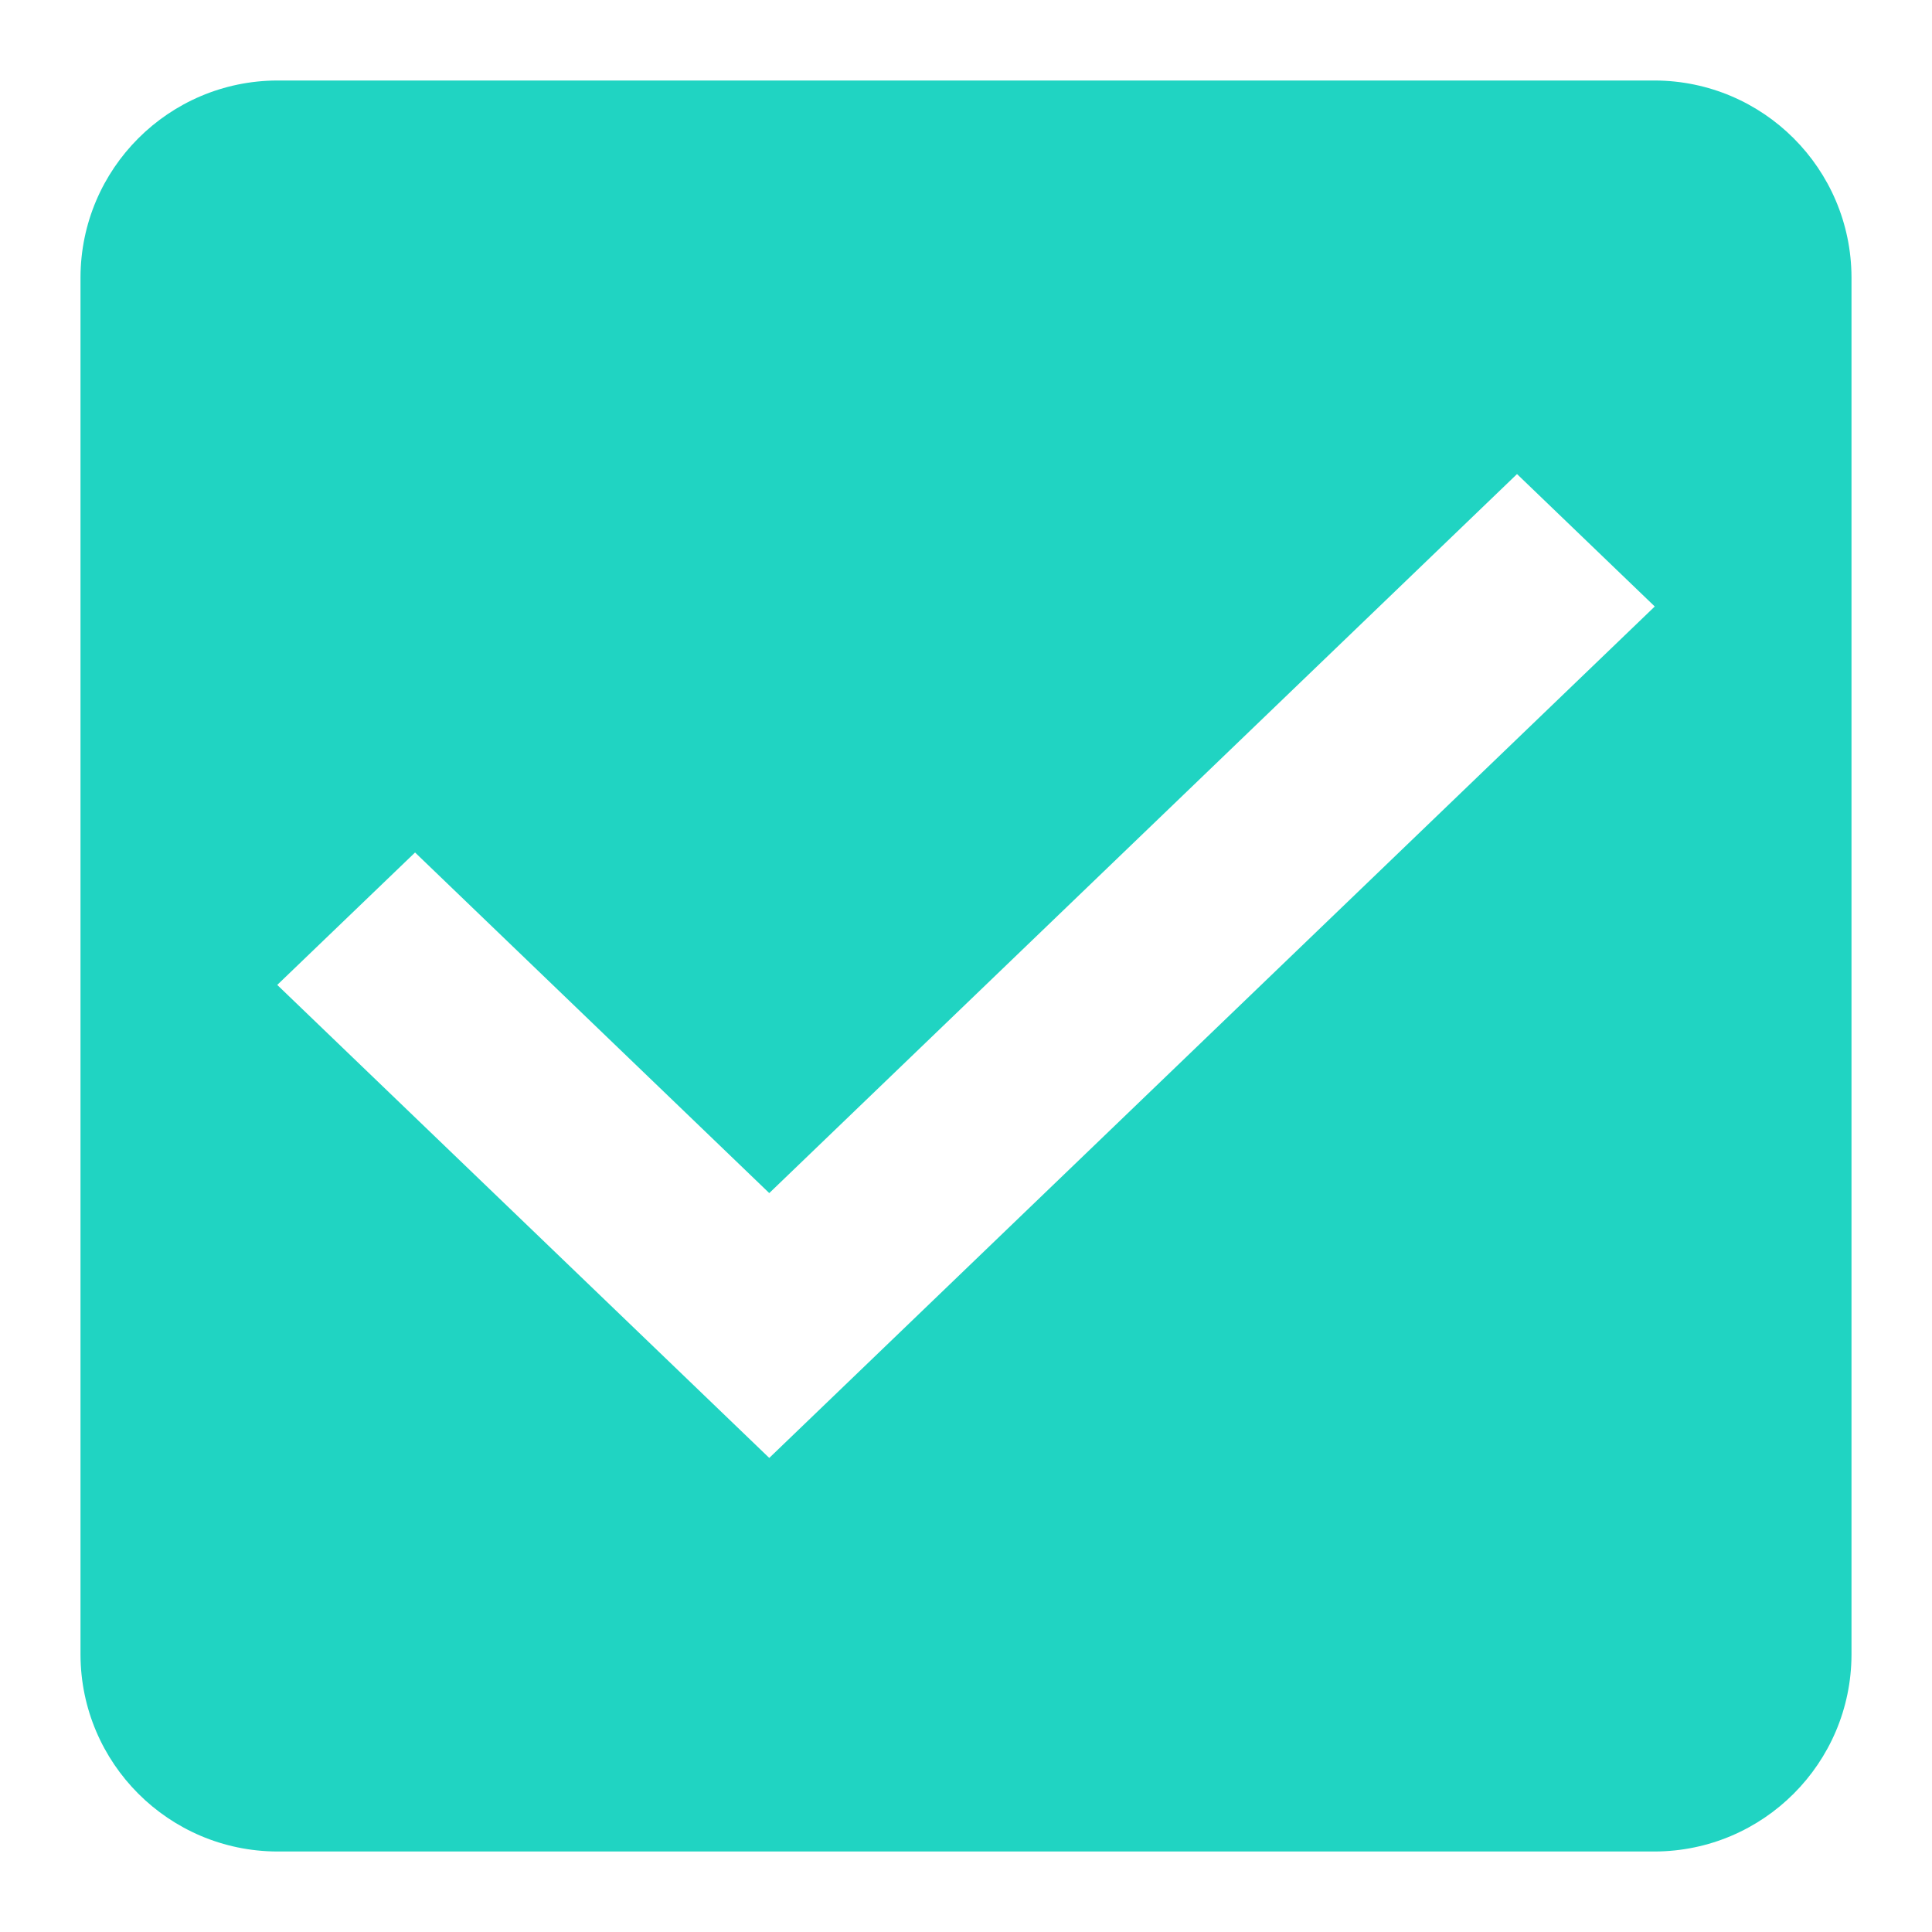
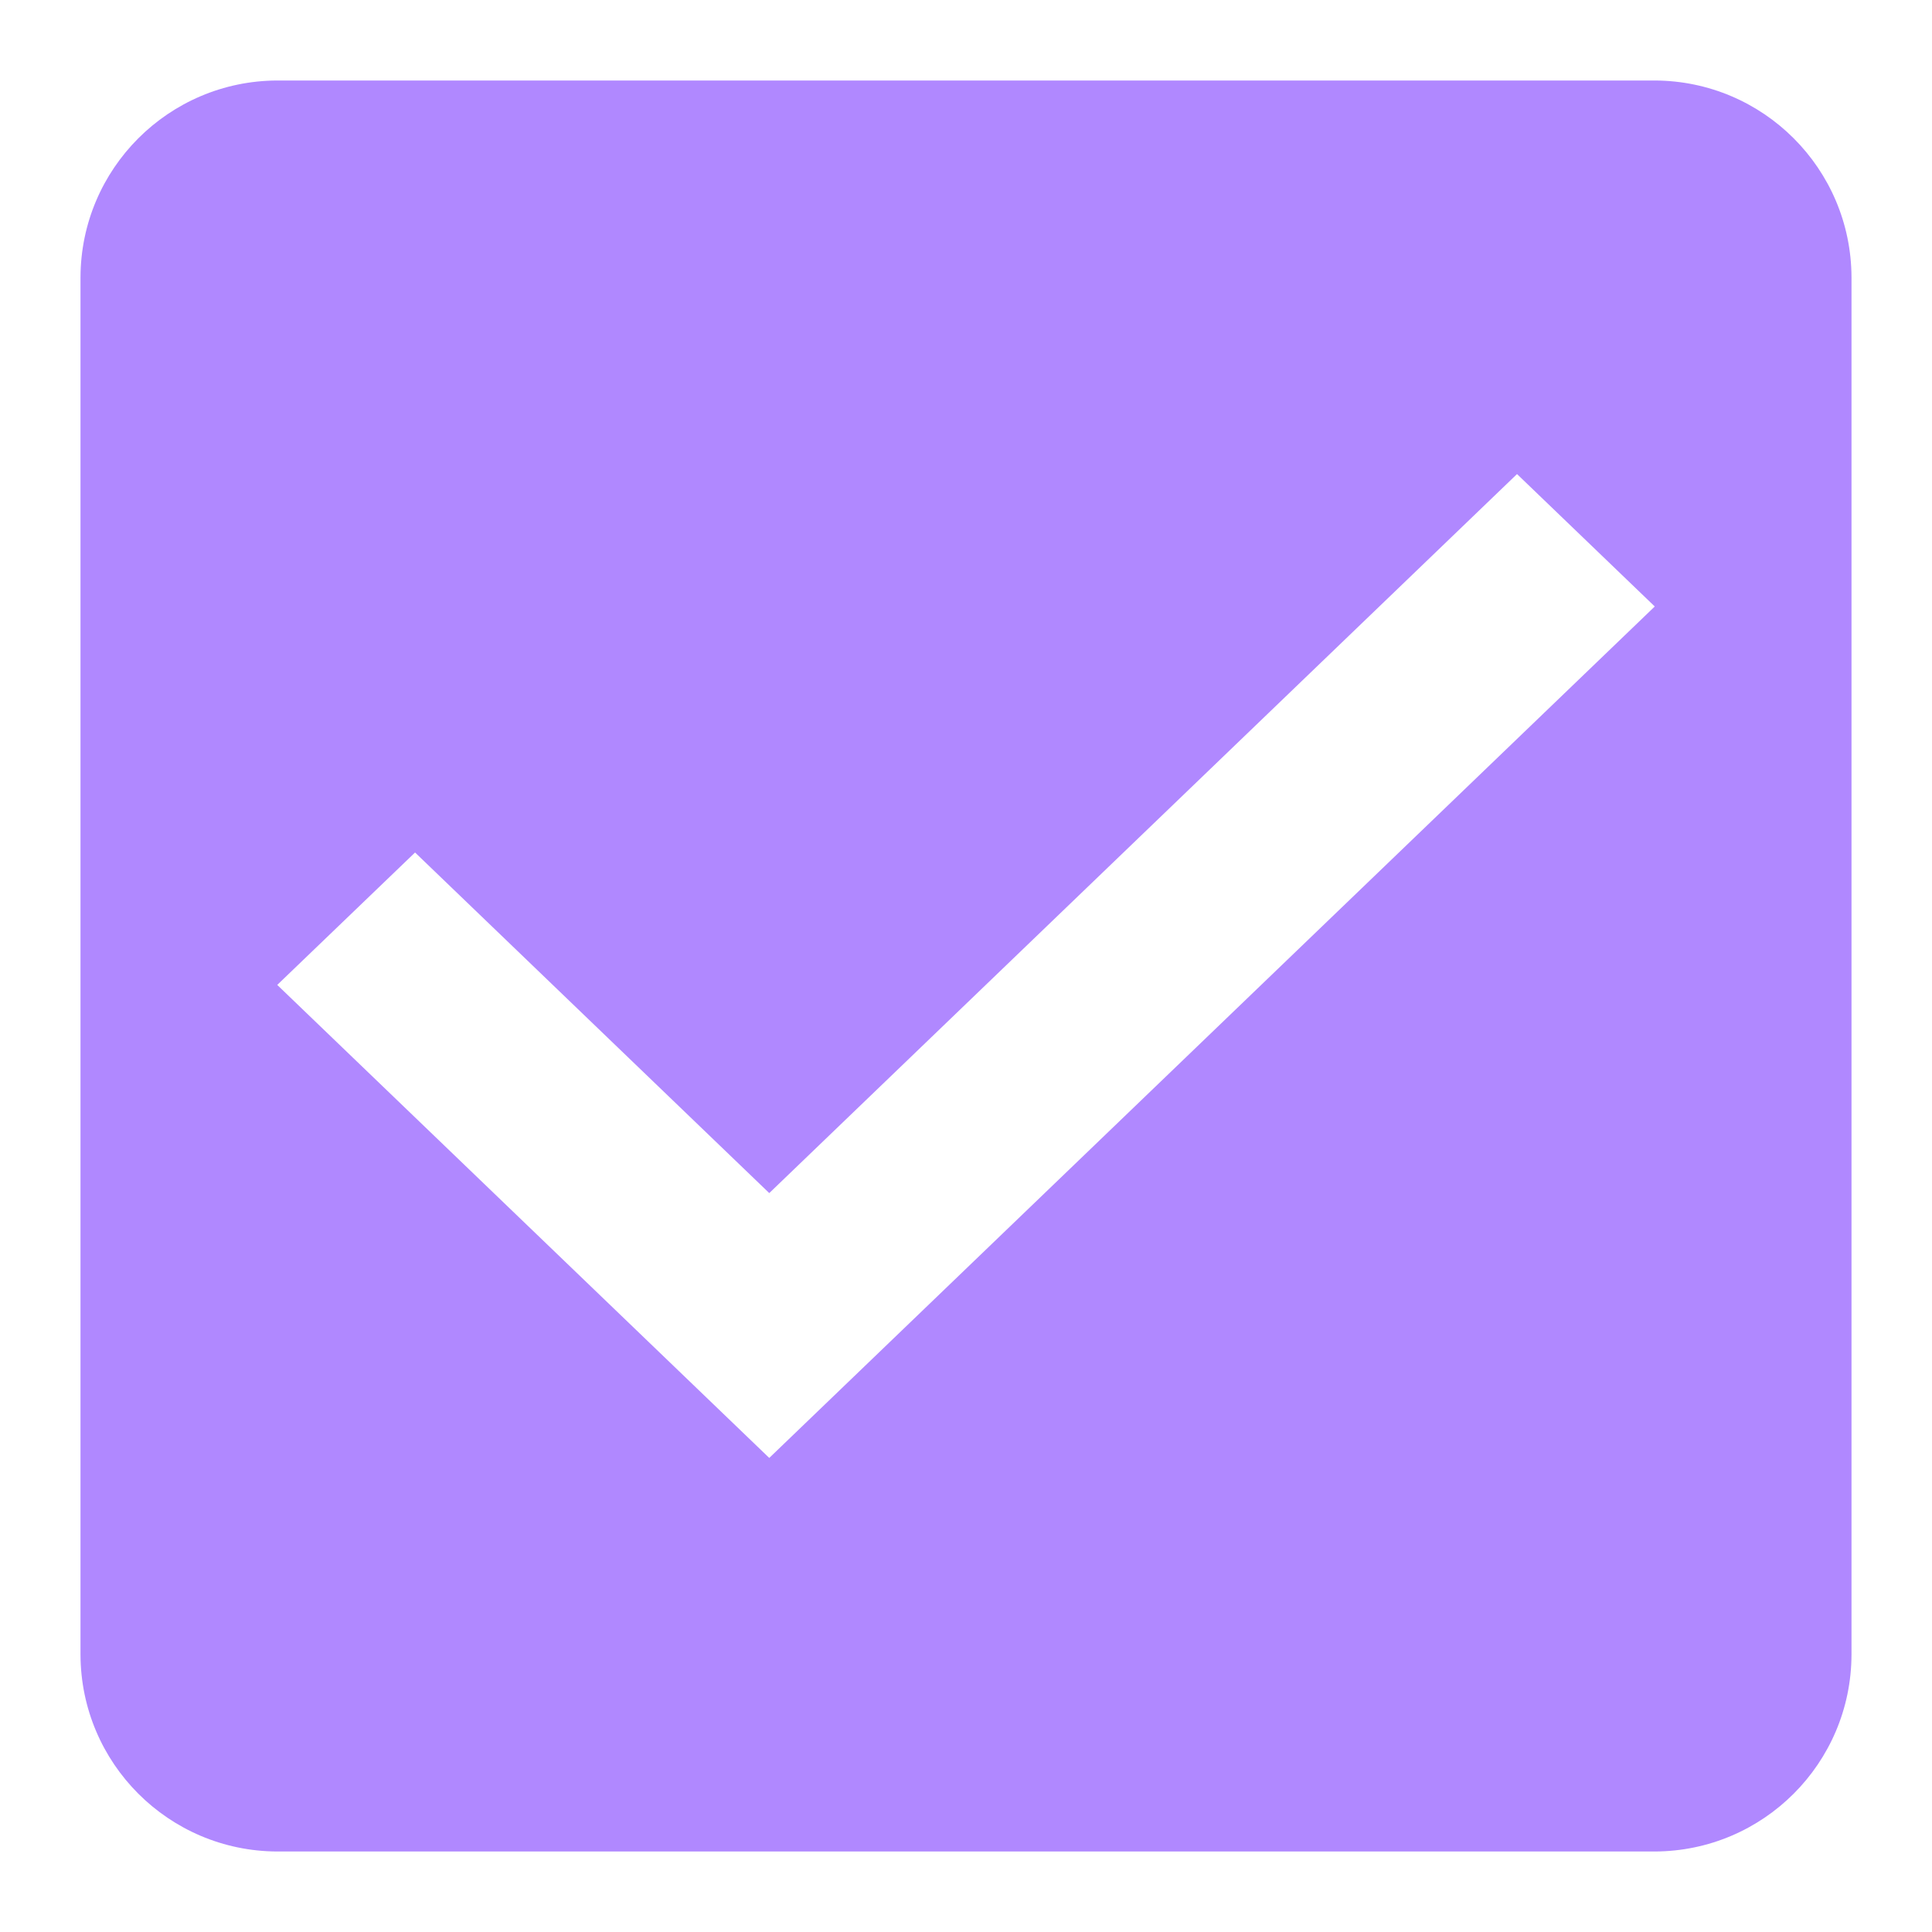
<svg xmlns="http://www.w3.org/2000/svg" width="24" height="24" viewBox="0 0 24 24" shape-rendering="geometricPrecision">
  <defs>
    <style type="text/css">
-             .cls-1{fill:#20d4c2;fill-rule:evenodd}.cls-2{fill:none}
+             .cls-1{fill:#b088ff;fill-rule:evenodd}.cls-2{fill:none}
        </style>
  </defs>
  <g id="check_active" transform="translate(-290 -244)">
    <g id="Group_8199" data-name="Group 8199" transform="translate(291 245)">
      <path id="check_on_light" d="M22.556 3H5.444A2.452 2.452 0 0 0 3 5.444v17.112A2.452 2.452 0 0 0 5.444 25h17.112A2.452 2.452 0 0 0 25 22.556V5.444A2.452 2.452 0 0 0 22.556 3zm-11 17.111l-6.112-5.876 1.712-1.645 4.4 4.231 9.289-8.932 1.711 1.645-11 10.577z" class="cls-1" transform="translate(-3 -3)" />
    </g>
    <path id="Rectangle_4538" d="M0 0h24v24H0z" class="cls-2" data-name="Rectangle 4538" transform="translate(290 244)" />
  </g>
</svg>
